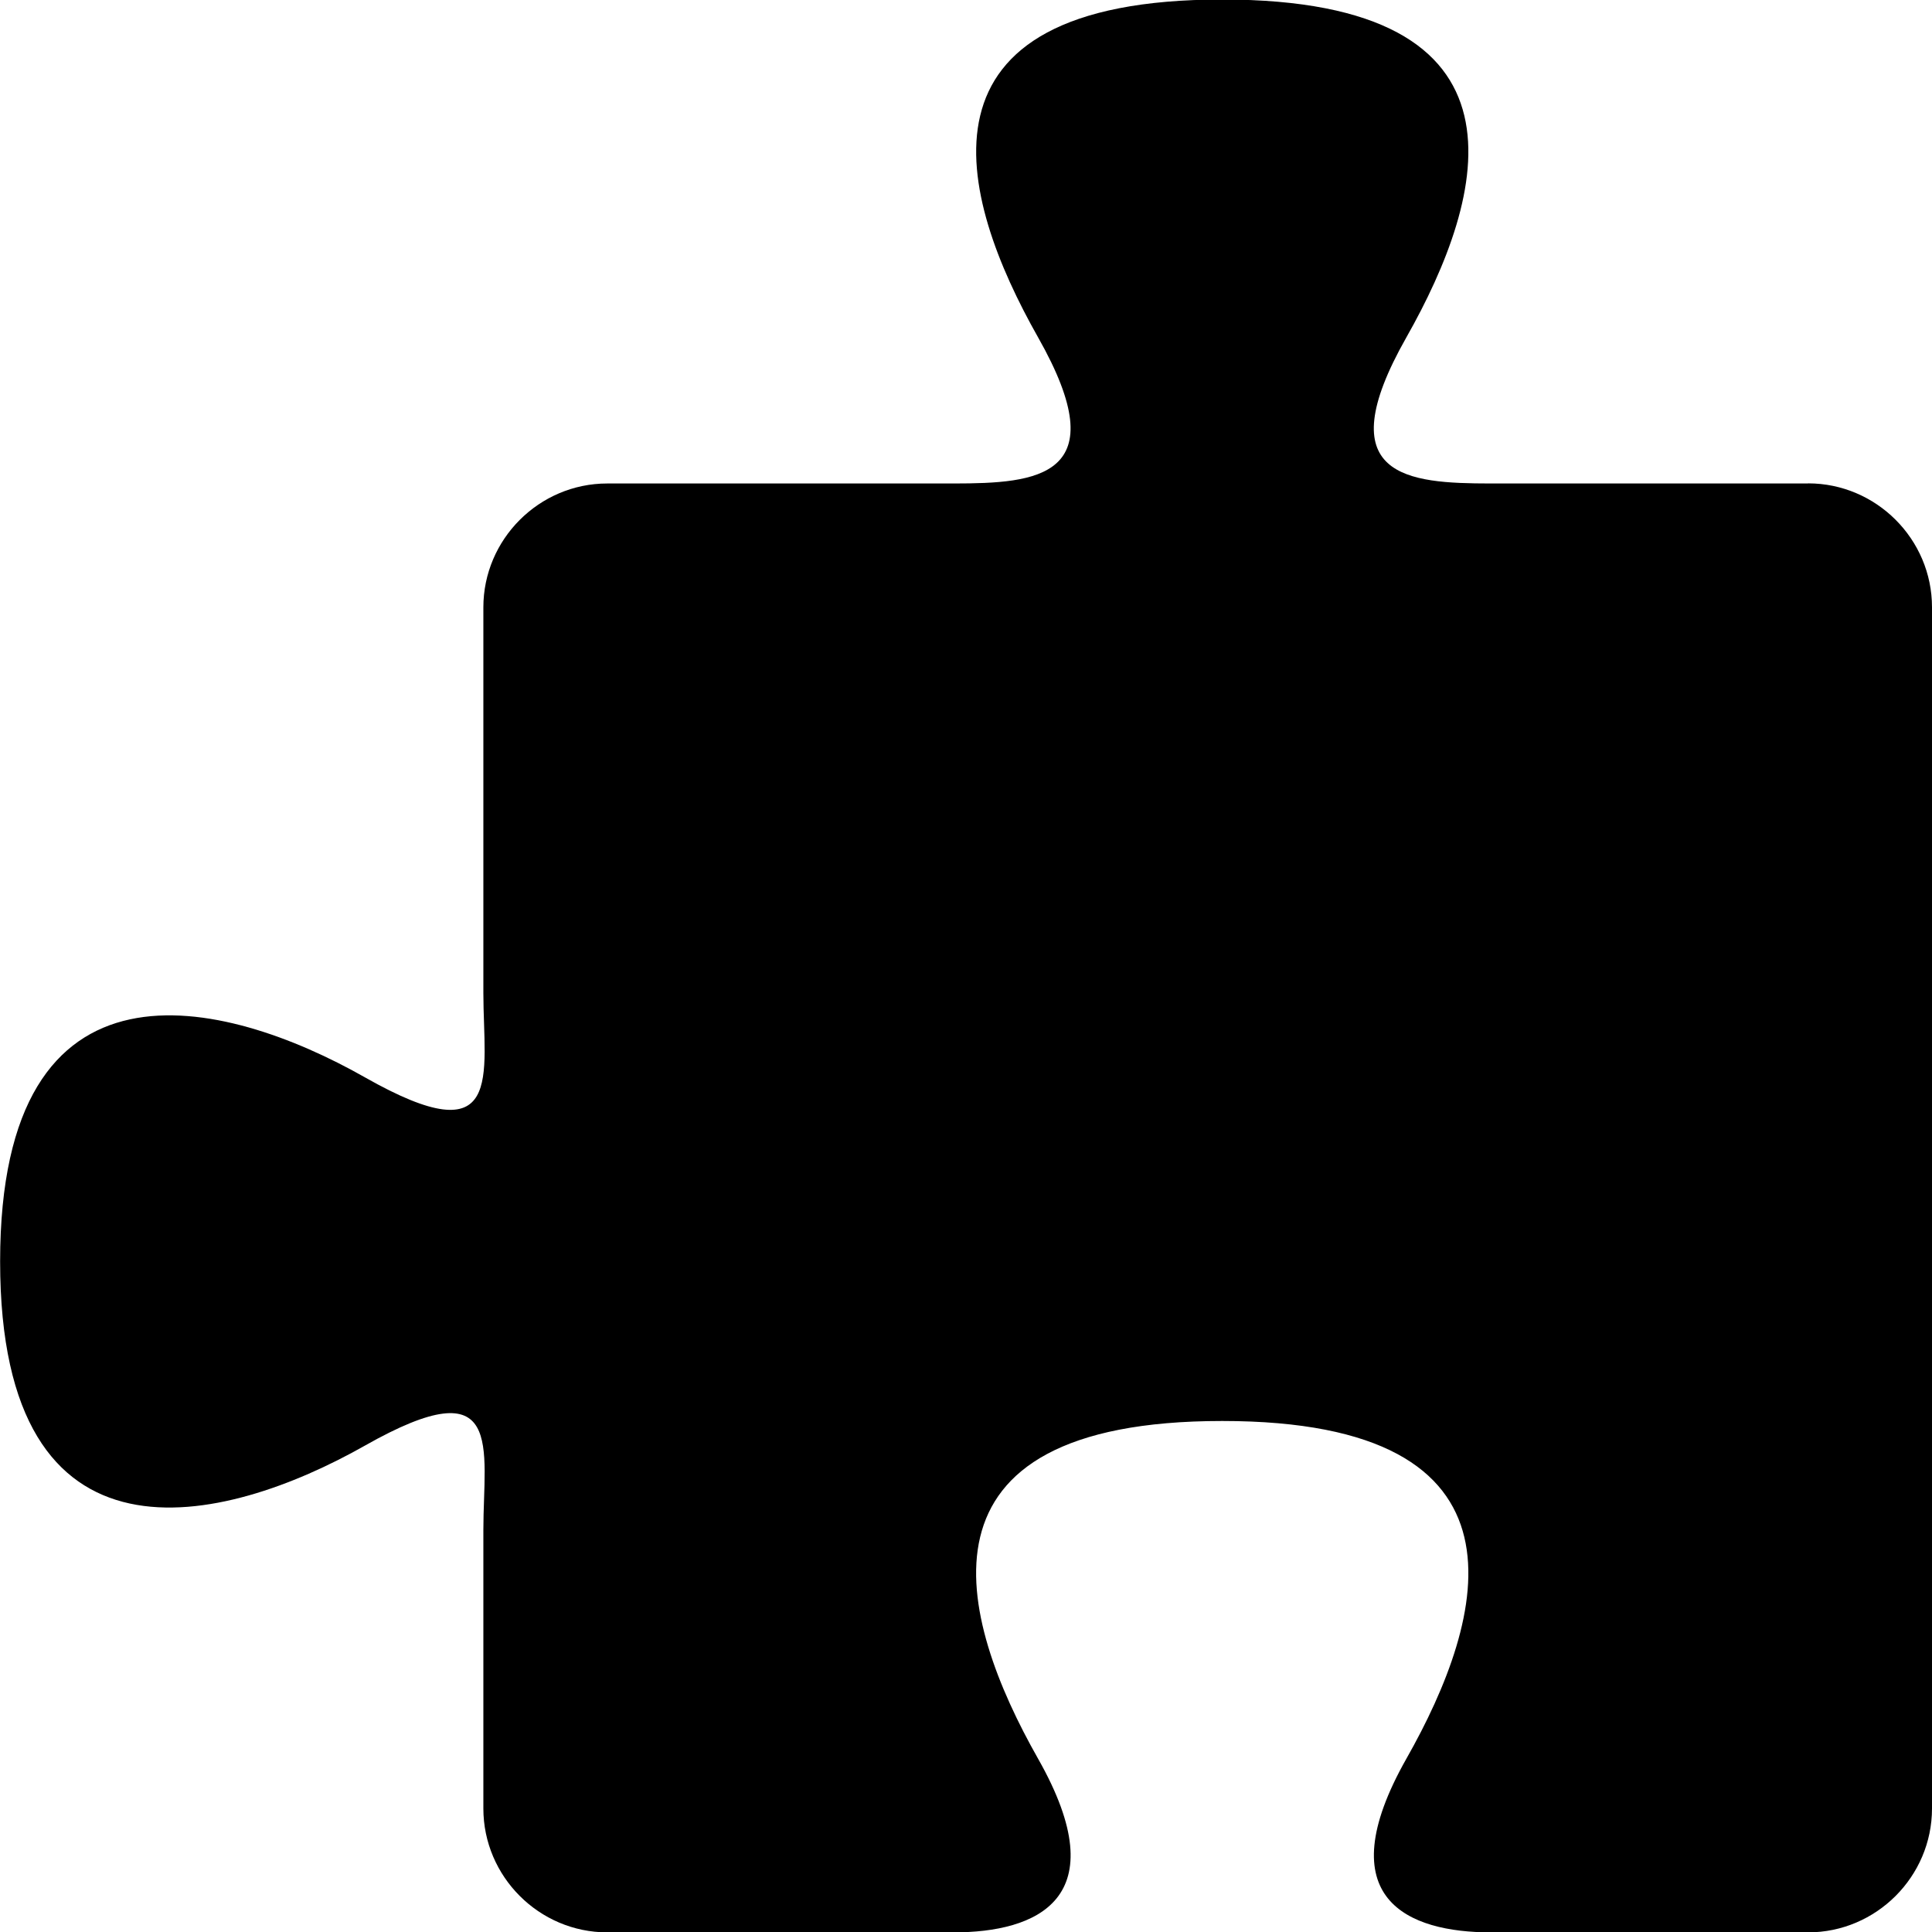
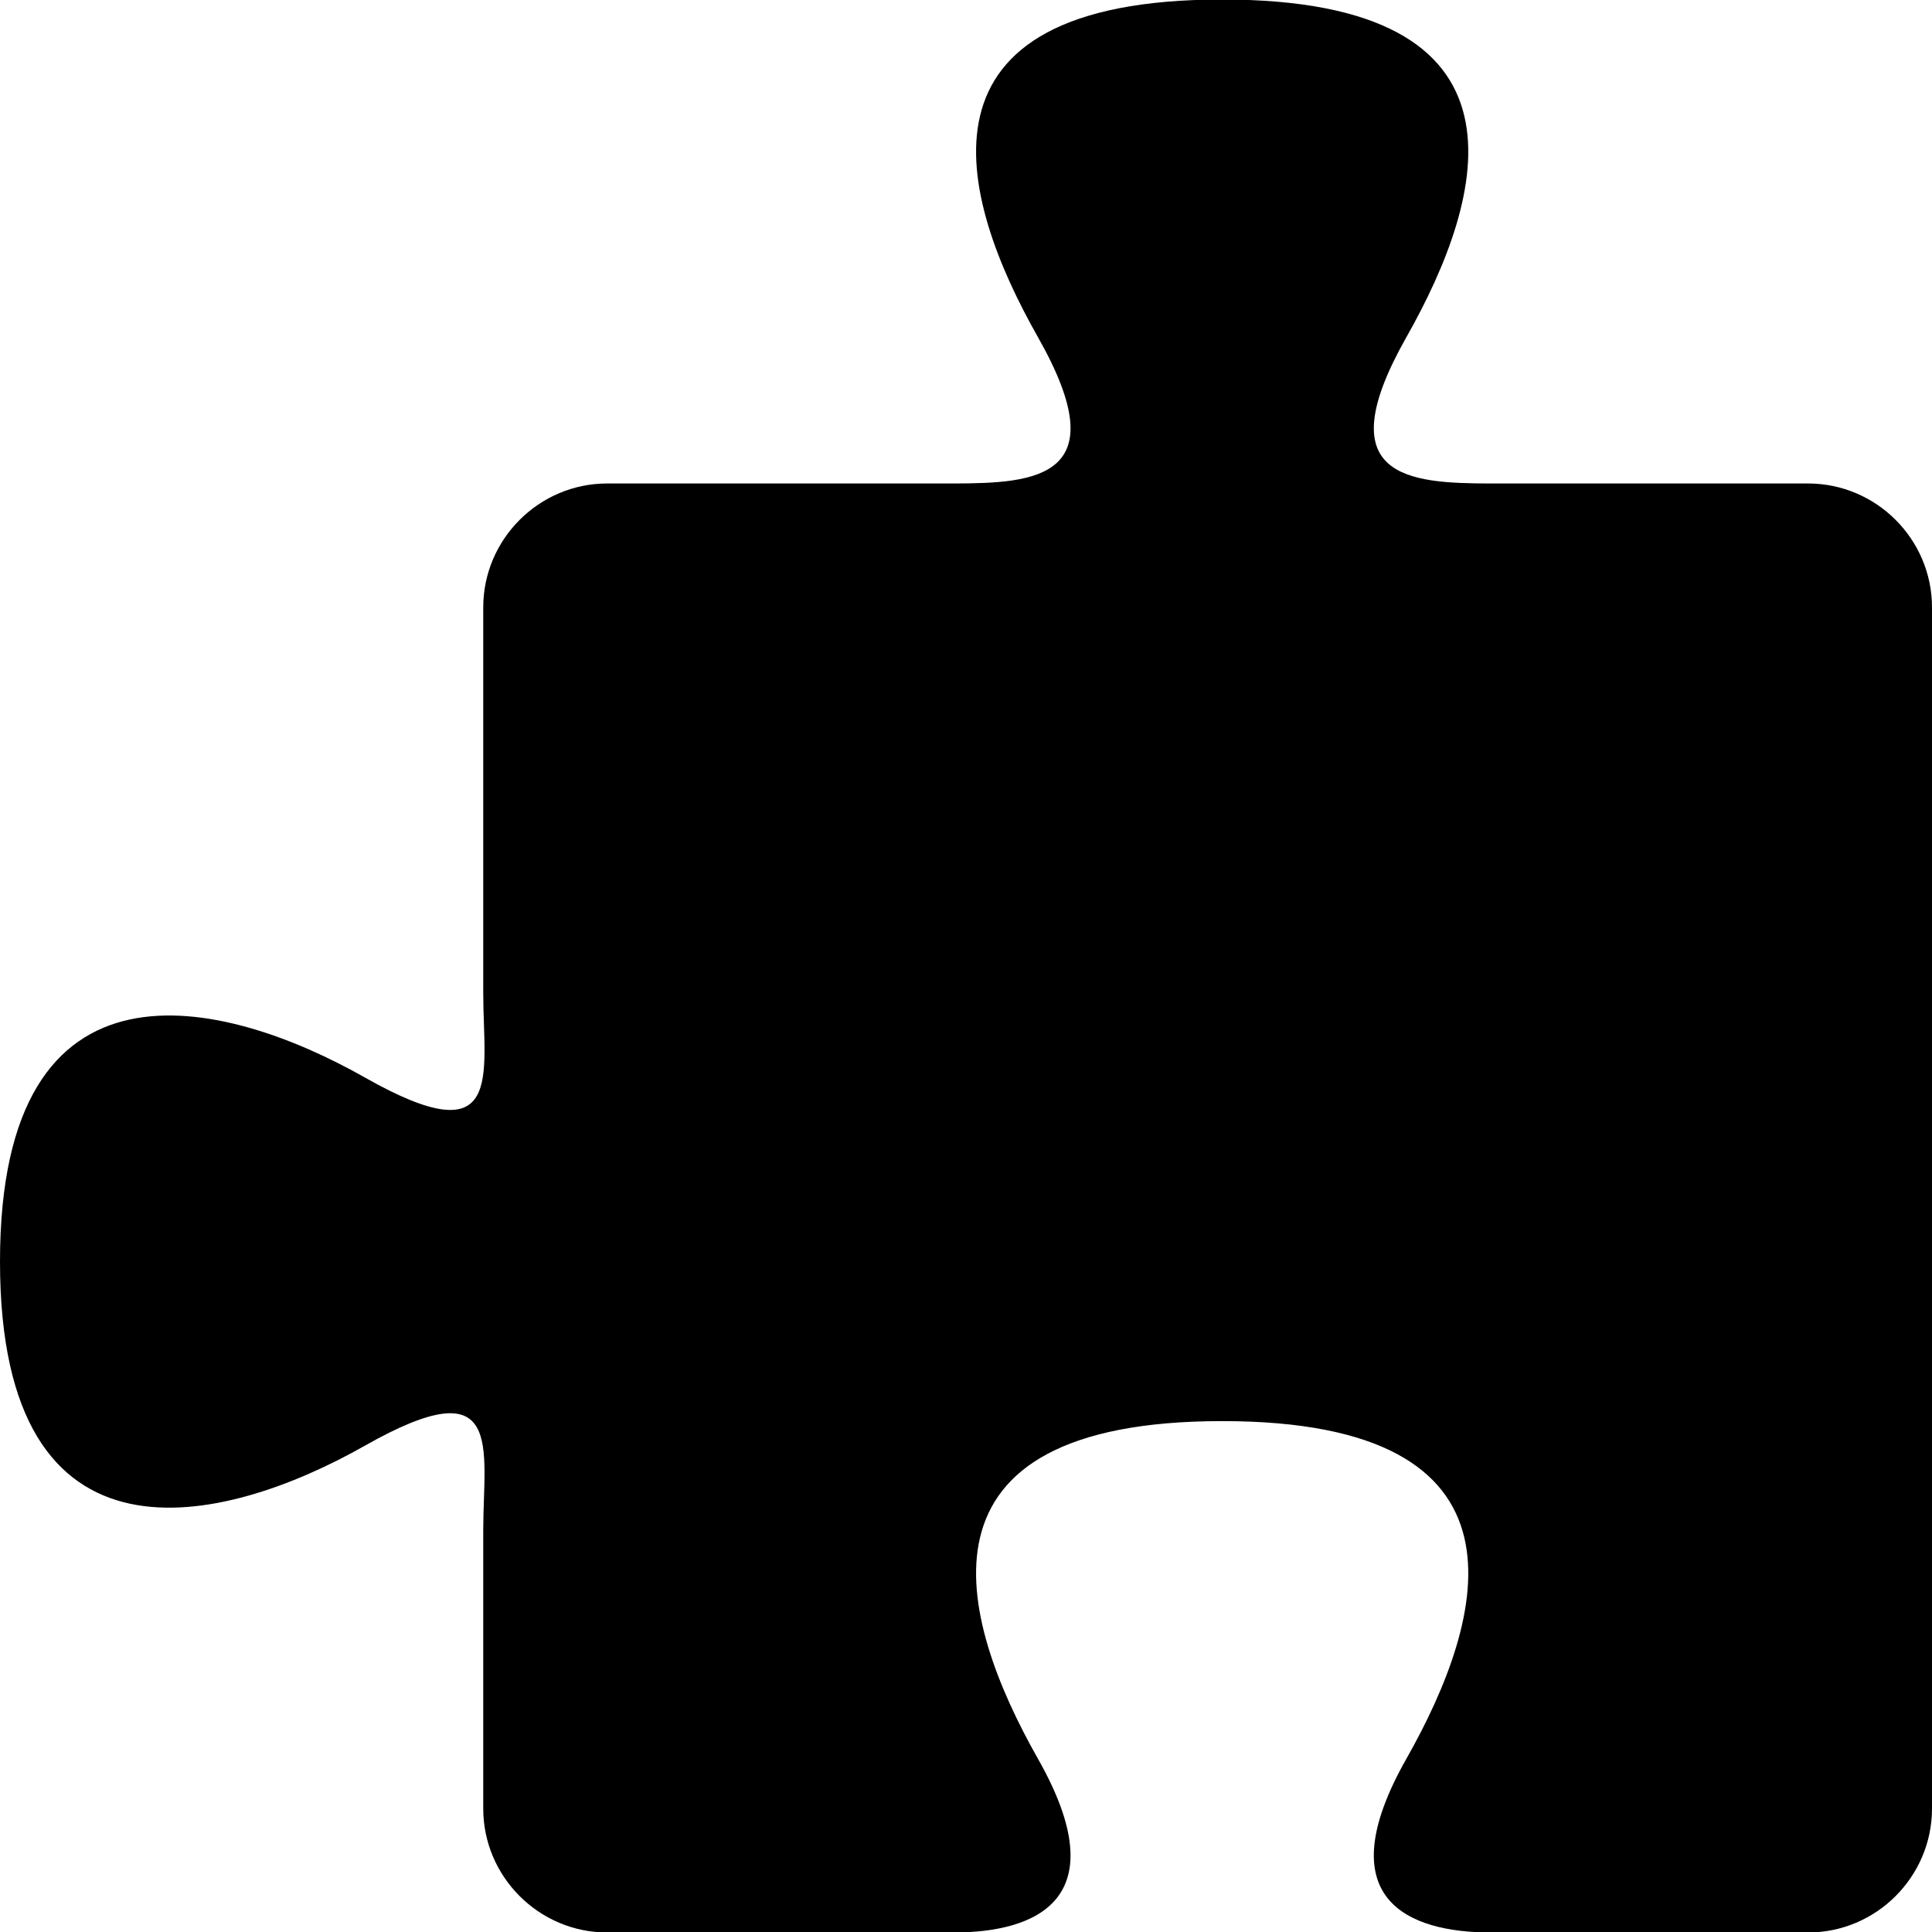
- <svg xmlns="http://www.w3.org/2000/svg" version="1.1" width="16" height="16" viewBox="0 0 16 16">
-   <path d="M14.974 4.004h-2.632c-0.679-0.001-1.355-0.047-0.695-1.21 0.661-1.166 1.127-2.798-1.525-2.798s-2.185 1.632-1.525 2.798c0.659 1.163-0.017 1.209-0.695 1.21h-2.873c-0.564 0-1.026 0.462-1.026 1.026v3.193c0 0.68 0.184 1.36-0.981 0.699s-3.021-1.127-3.021 1.525c0 2.652 1.855 2.185 3.021 1.525s0.981 0.019 0.981 0.699v2.306c0 0.564 0.462 1.026 1.026 1.026h2.869c0.68 0 1.36-0.272 0.699-1.438s-1.127-2.797 1.525-2.797 2.186 1.632 1.525 2.797c-0.66 1.166 0.019 1.438 0.699 1.438h2.628c0.564 0 1.026-0.462 1.026-1.026v-9.948c0-0.564-0.462-1.026-1.026-1.026z" />
+ <svg xmlns="http://www.w3.org/2000/svg" version="1.1" width="32" height="32" viewBox="0 0 32 32">
+   <path d="M29.948 8.008h-5.264c-1.357-0.002-2.709-0.094-1.391-2.421 1.321-2.331 2.254-5.595-3.050-5.595s-4.371 3.264-3.050 5.595c1.319 2.327-0.034 2.418-1.391 2.421h-5.746c-1.129 0-2.052 0.924-2.052 2.052v6.387c0 1.36 0.369 2.72-1.962 1.399s-6.042-2.254-6.042 3.050c0 5.303 3.711 4.371 6.042 3.050s1.962 0.039 1.962 1.399v4.611c0 1.129 0.924 2.052 2.052 2.052h5.738c1.36 0 2.72-0.544 1.399-2.875s-2.254-5.595 3.050-5.595 4.371 3.264 3.050 5.595c-1.321 2.331 0.039 2.875 1.399 2.875h5.256c1.129 0 2.052-0.924 2.052-2.052v-19.896c0-1.129-0.923-2.052-2.052-2.052z" />
</svg>
